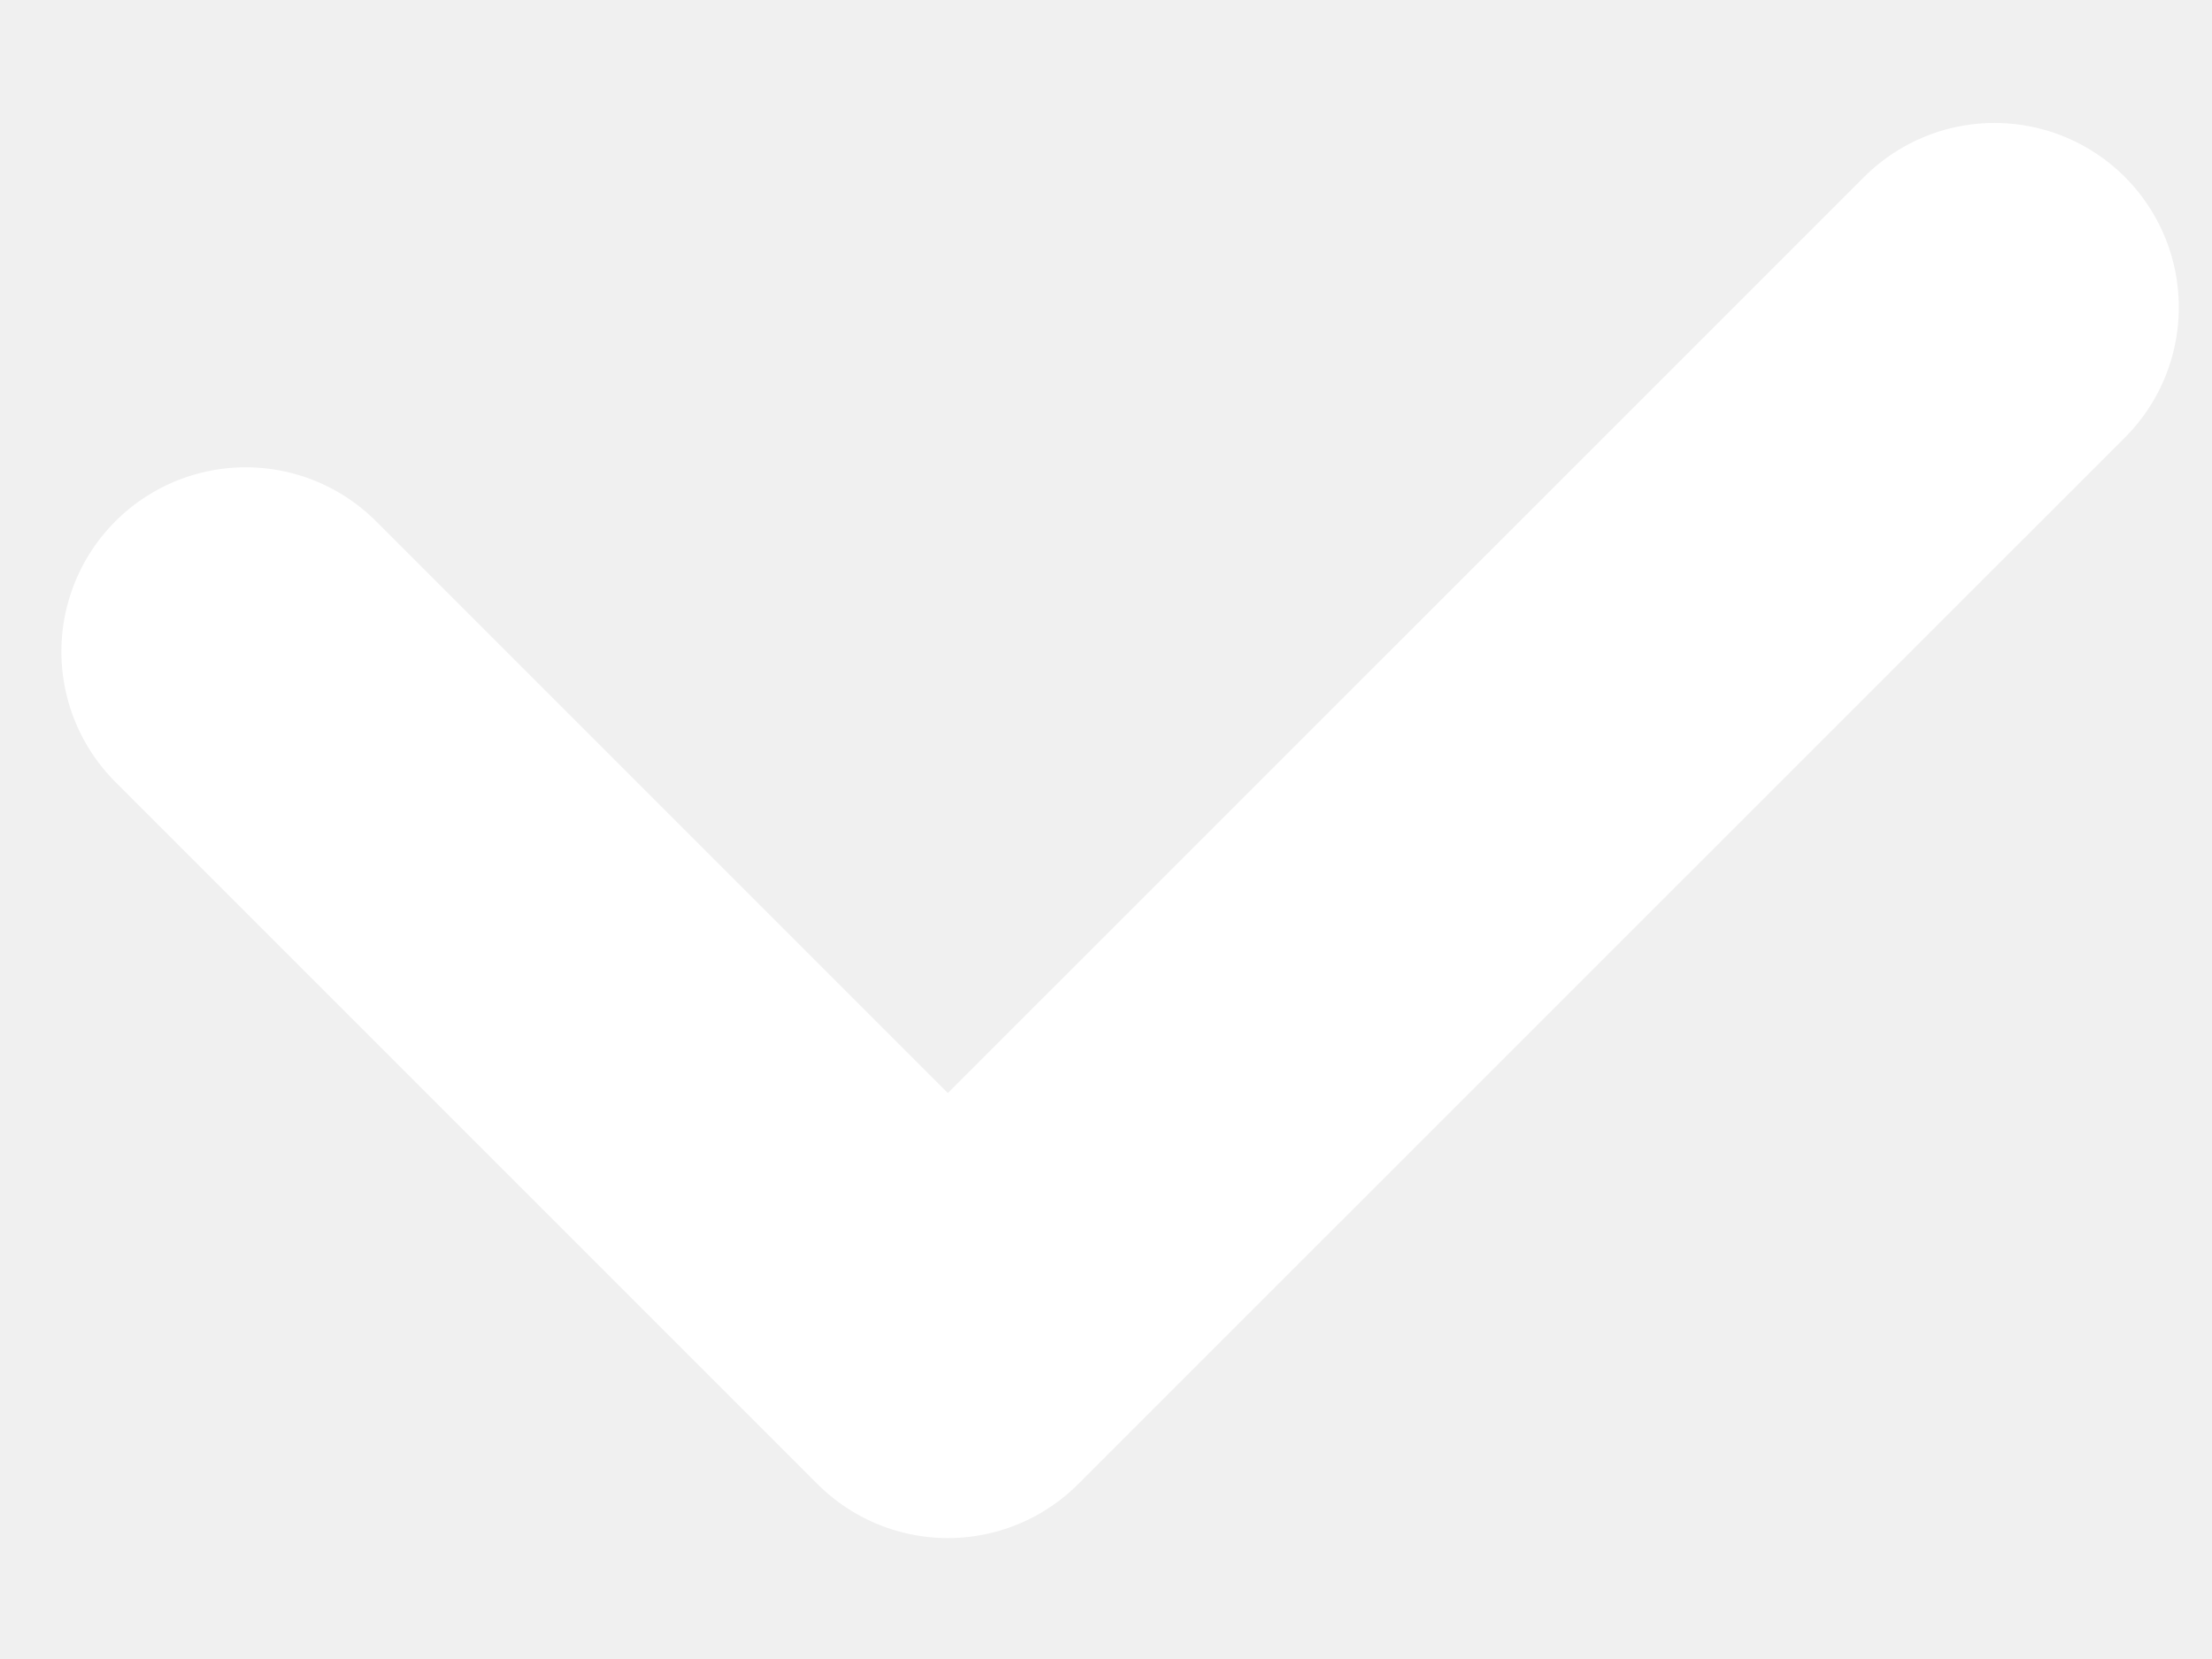
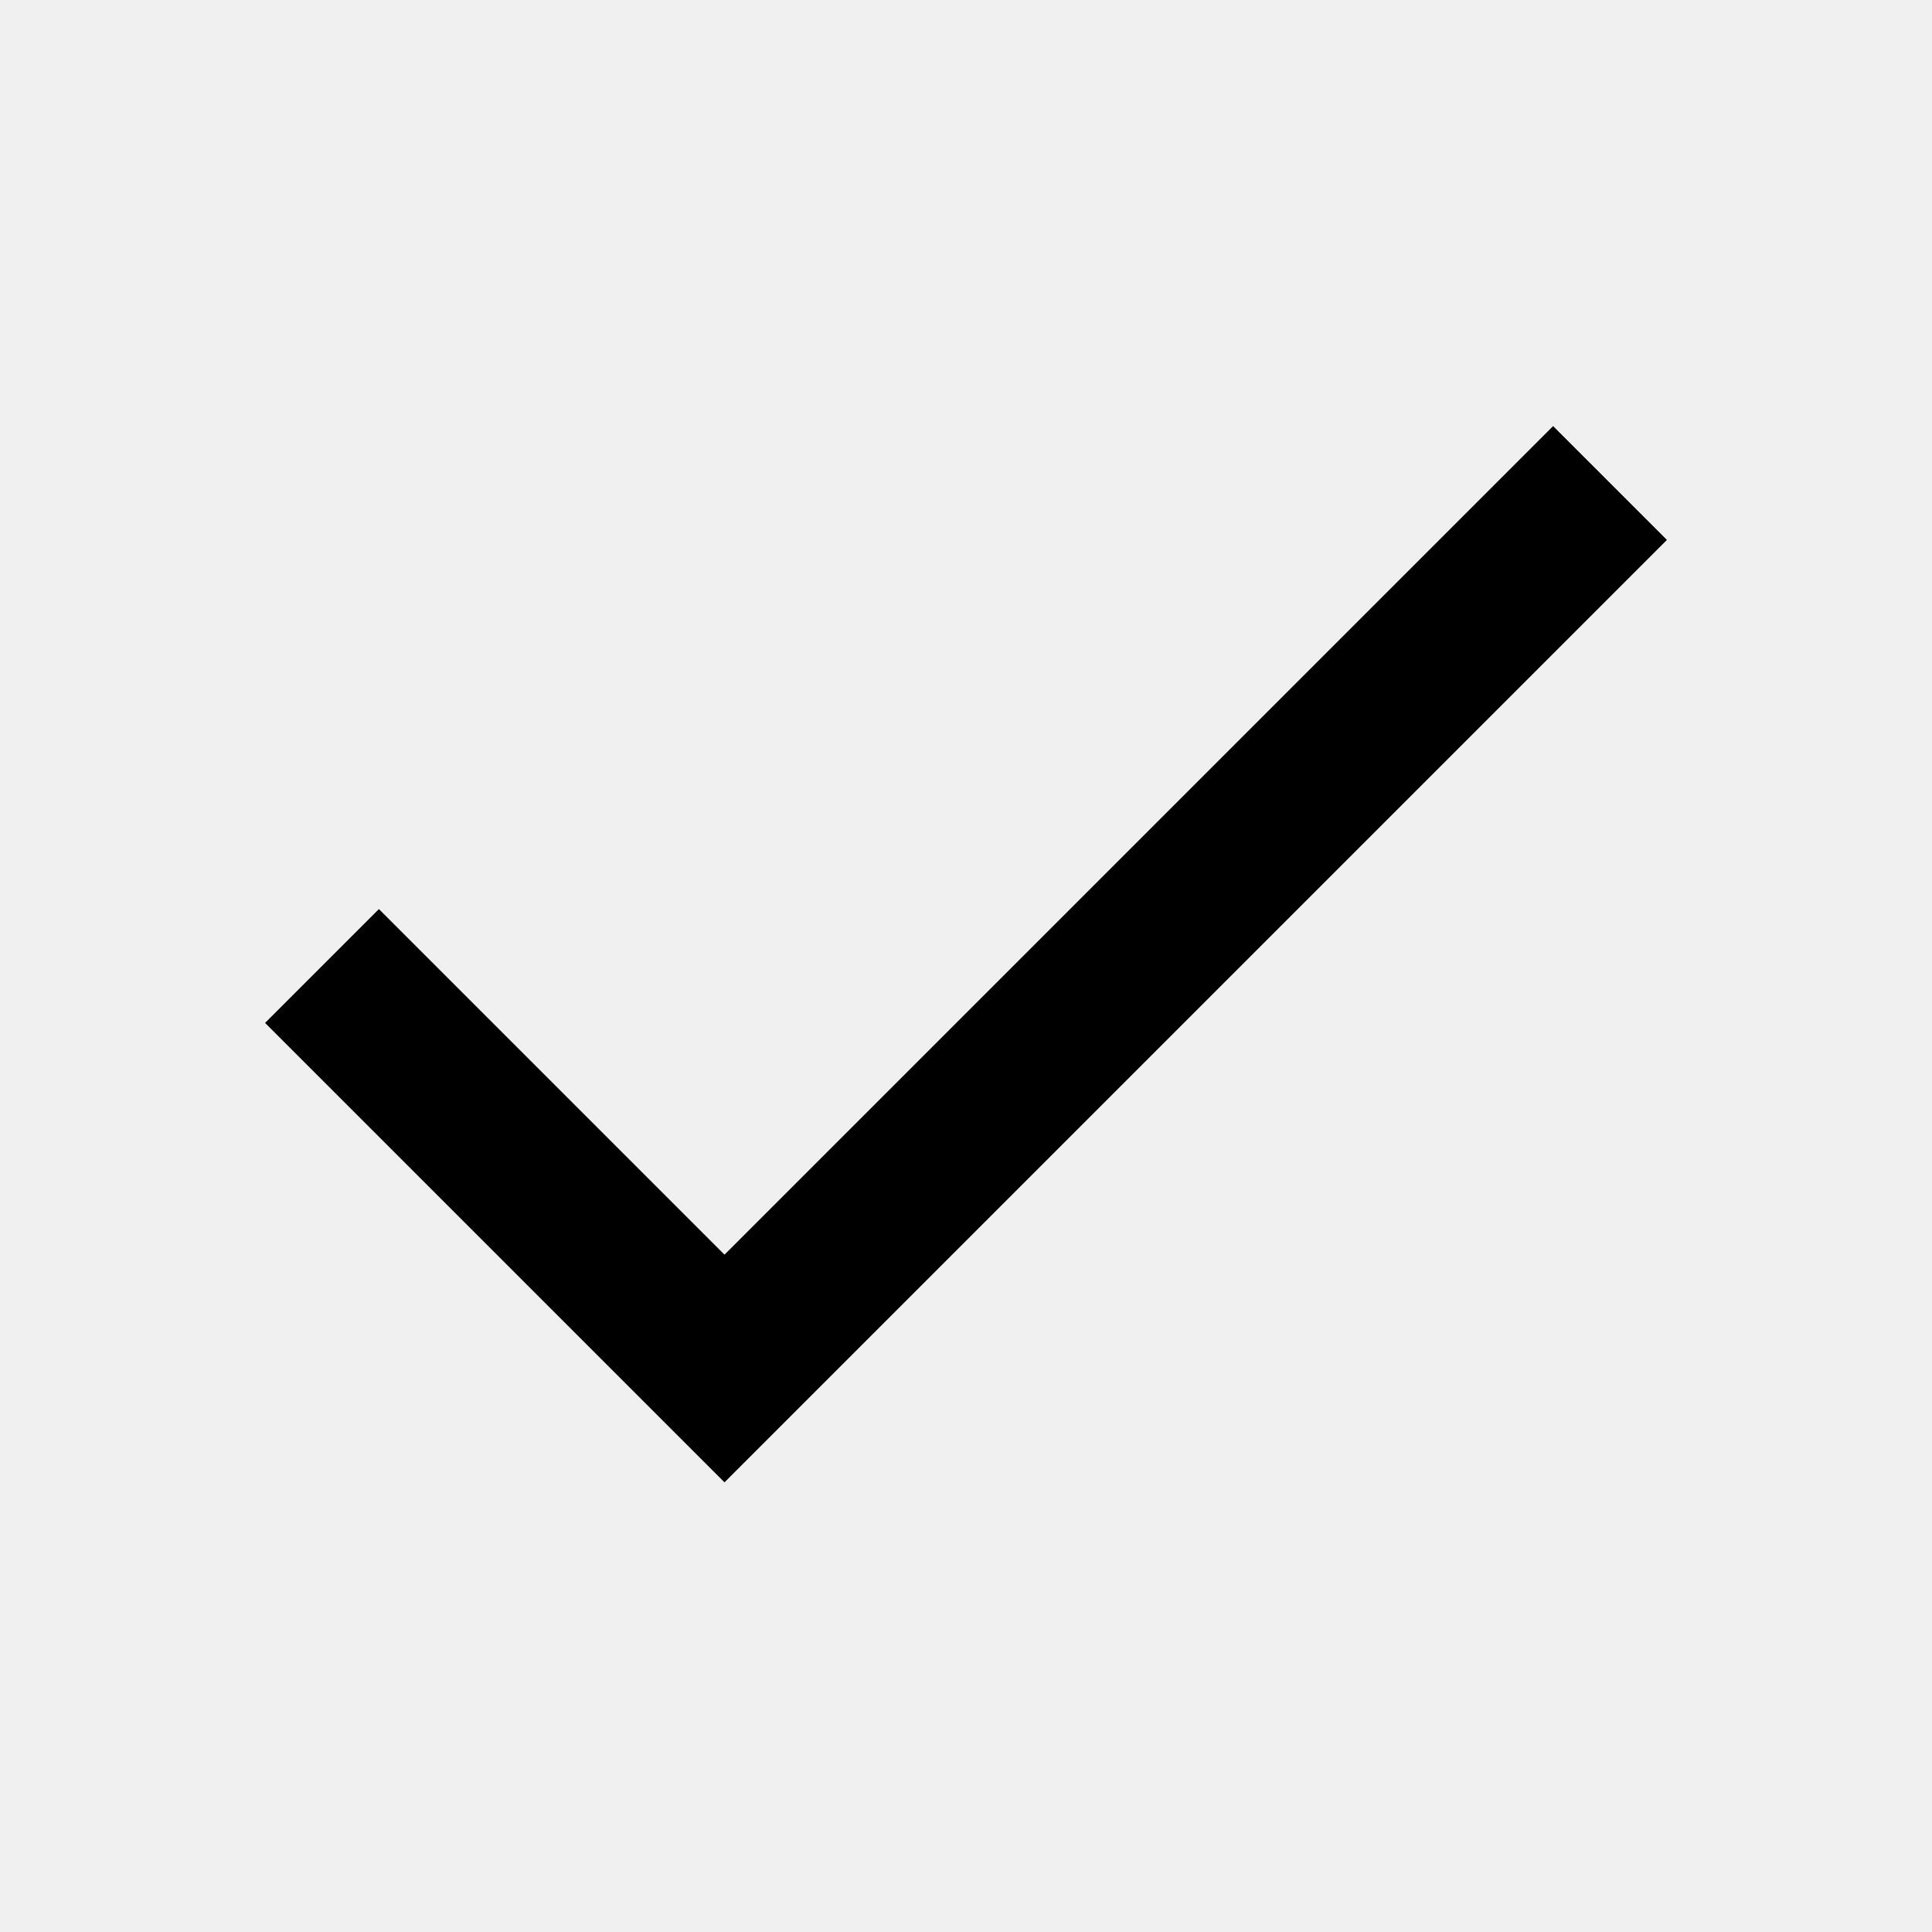
- <svg xmlns="http://www.w3.org/2000/svg" width="12px" height="9px" viewBox="0 0 12 9" version="1.1">
-   <defs />
-   <g id="Base" stroke="none" stroke-width="1" fill="none" fill-rule="evenodd" stroke-linecap="round" stroke-linejoin="round">
-     <g transform="translate(-611, -6637)" id="Switchers" stroke-width="2" stroke="#FFFFFF">
-       <g transform="translate(515, 6559)">
-         <g id="Switchers-Classic" transform="translate(52, 64)">
-           <g id="Switchers-/-Switchers-Classic-/-Switcher-On">
-             <polyline id="Check-Icon" points="45.333 17.535 49.142 21.344 54.82 15.667" />
-           </g>
-         </g>
-       </g>
-     </g>
-   </g>
+ <svg xmlns="http://www.w3.org/2000/svg" version="1.0" id="Layer_1" x="0px" y="0px" viewBox="0 0 24 24" enable-background="new 0 0 24 24" xml:space="preserve" fill="#000000">
+   <polyline id="Done__x2014__Displayed_on_the_left_side_of_a_contextual_action_bar__x28_CAB_x29__to_allow_the_user_to_dismiss_it._1_" fill-rule="evenodd" clip-rule="evenodd" fill="none" stroke="#000000" stroke-width="2" stroke-miterlimit="10" points="  20,6 9,17 4,12 " />
</svg>
